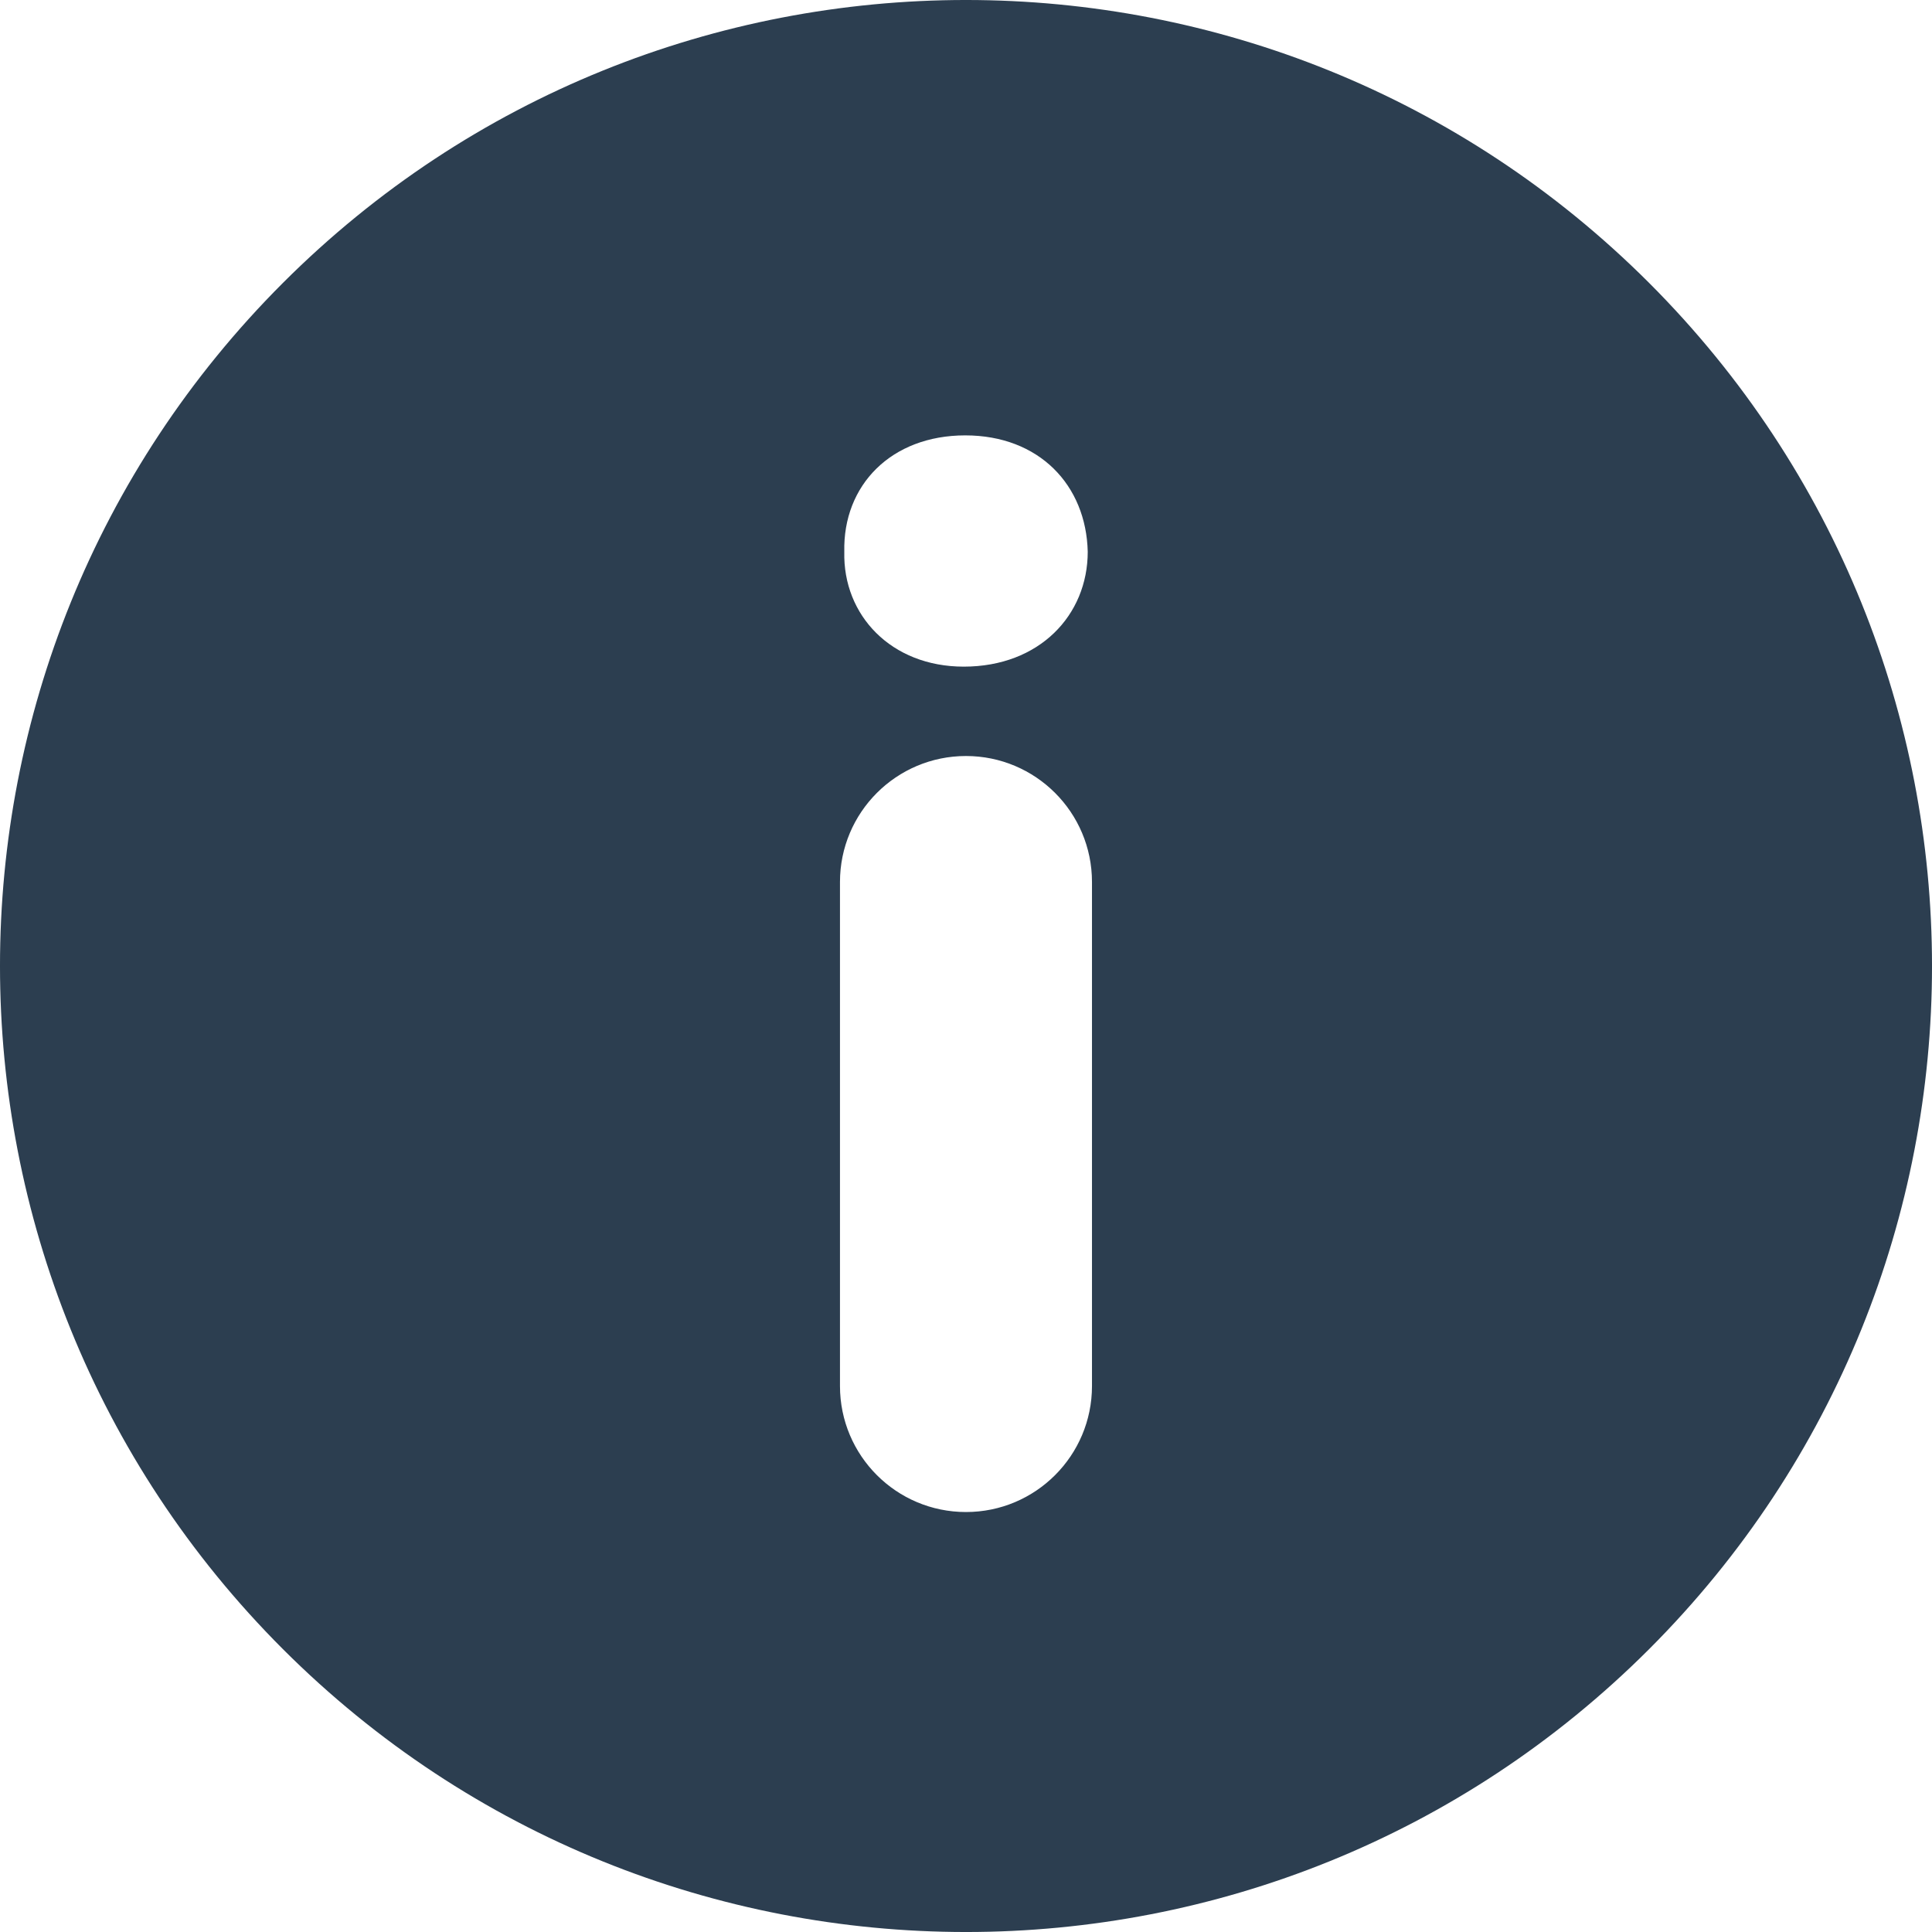
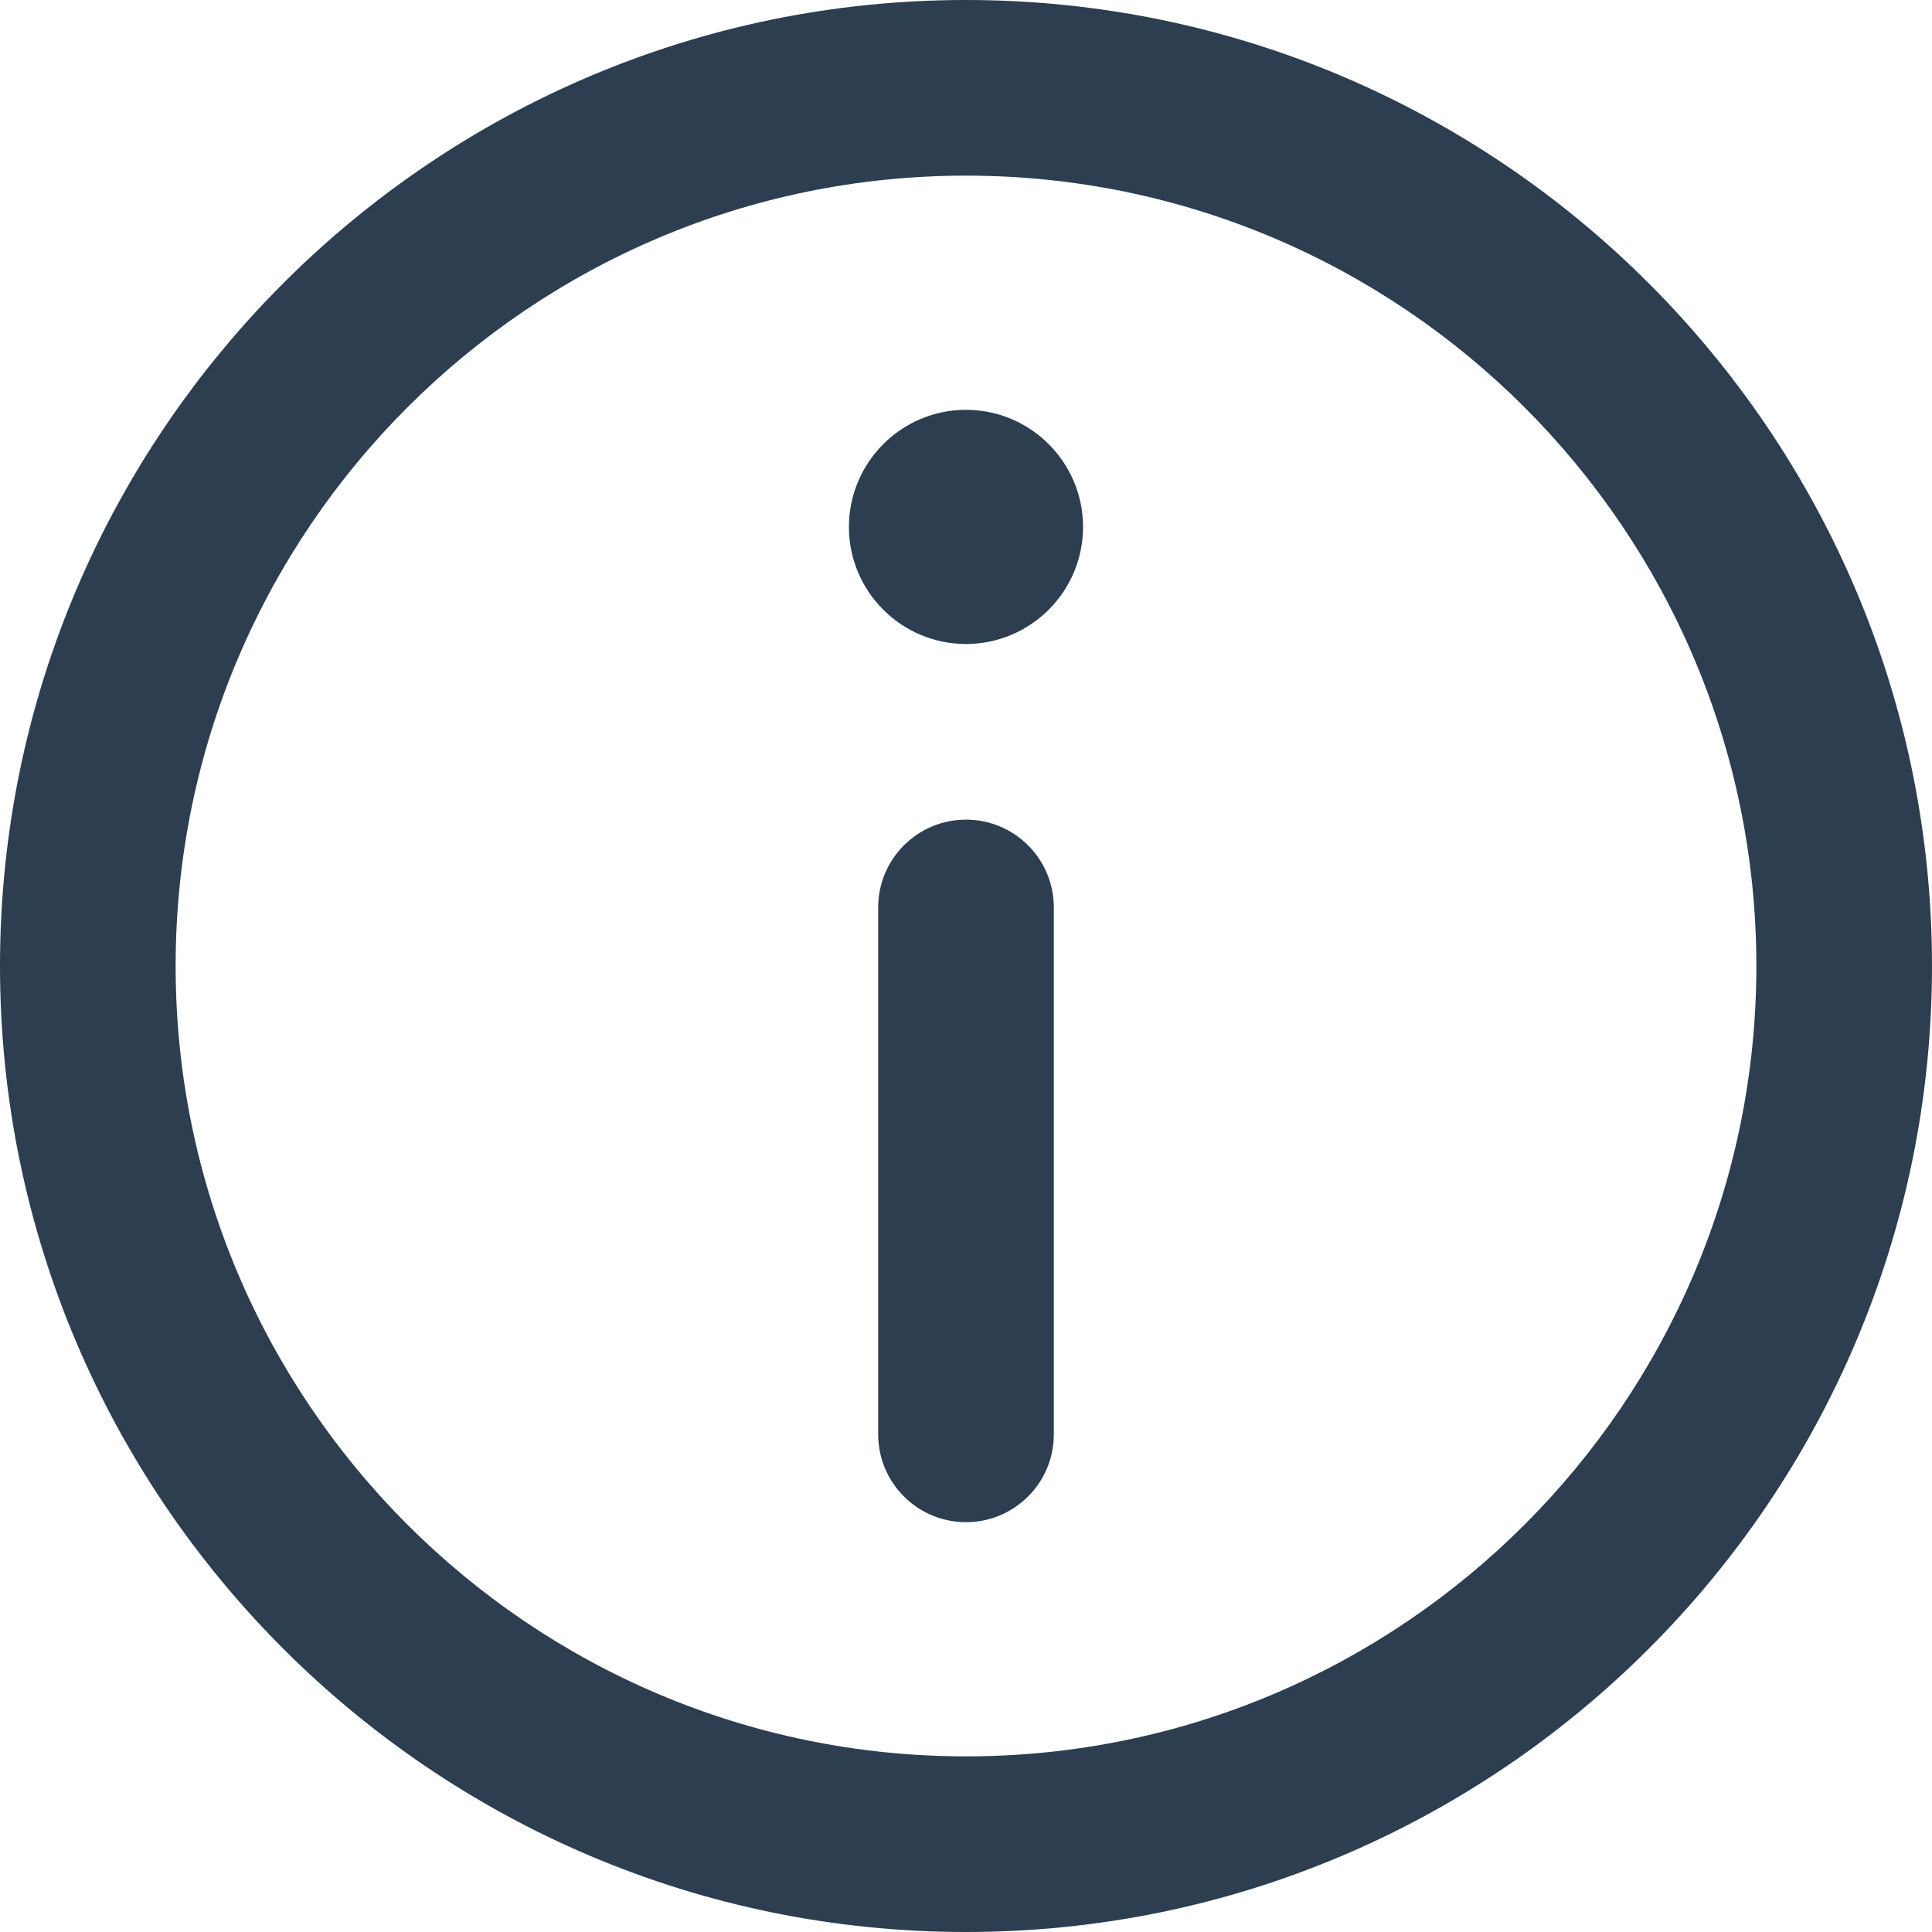
- <svg xmlns="http://www.w3.org/2000/svg" version="1.1" id="Capa_1" x="0px" y="0px" width="45.999px" height="45.999px" viewBox="0 0 45.999 45.999" style="enable-background:new 0 0 45.999 45.999;" xml:space="preserve">
+ <svg xmlns="http://www.w3.org/2000/svg" version="1.1" id="Capa_1" x="0px" y="0px" viewBox="0 0 330 330" style="enable-background:new 0 0 330 330;" xml:space="preserve">
  <g>
-     <g>
-       <path fill="#2c3e50" d="M39.264,6.736c-8.982-8.981-23.545-8.982-32.528,0c-8.982,8.982-8.981,23.545,0,32.528c8.982,8.98,23.545,8.981,32.528,0    C48.245,30.281,48.244,15.719,39.264,6.736z M25.999,33c0,1.657-1.343,3-3,3s-3-1.343-3-3V21c0-1.657,1.343-3,3-3s3,1.343,3,3V33z     M22.946,15.872c-1.728,0-2.88-1.224-2.844-2.735c-0.036-1.584,1.116-2.771,2.879-2.771c1.764,0,2.88,1.188,2.917,2.771    C25.897,14.648,24.746,15.872,22.946,15.872z" />
-     </g>
+     <path fill="#2c3e50" d="M165,0C74.019,0,0,74.02,0,165.001C0,255.982,74.019,330,165,330s165-74.018,165-164.999C330,74.02,255.981,0,165,0z    M165,300c-74.44,0-135-60.56-135-134.999C30,90.562,90.56,30,165,30s135,60.562,135,135.001C300,239.44,239.439,300,165,300z" />
+     <path fill="#2c3e50" d="M164.998,70c-11.026,0-19.996,8.976-19.996,20.009c0,11.023,8.97,19.991,19.996,19.991   c11.026,0,19.996-8.968,19.996-19.991C184.994,78.976,176.024,70,164.998,70z" />
+     <path fill="#2c3e50" d="M165,140c-8.284,0-15,6.716-15,15v90c0,8.284,6.716,15,15,15c8.284,0,15-6.716,15-15v-90C180,146.716,173.284,140,165,140z   " />
  </g>
  <g>
</g>
  <g>
</g>
  <g>
</g>
  <g>
</g>
  <g>
</g>
  <g>
</g>
  <g>
</g>
  <g>
</g>
  <g>
</g>
  <g>
</g>
  <g>
</g>
  <g>
</g>
  <g>
</g>
  <g>
</g>
  <g>
</g>
</svg>
